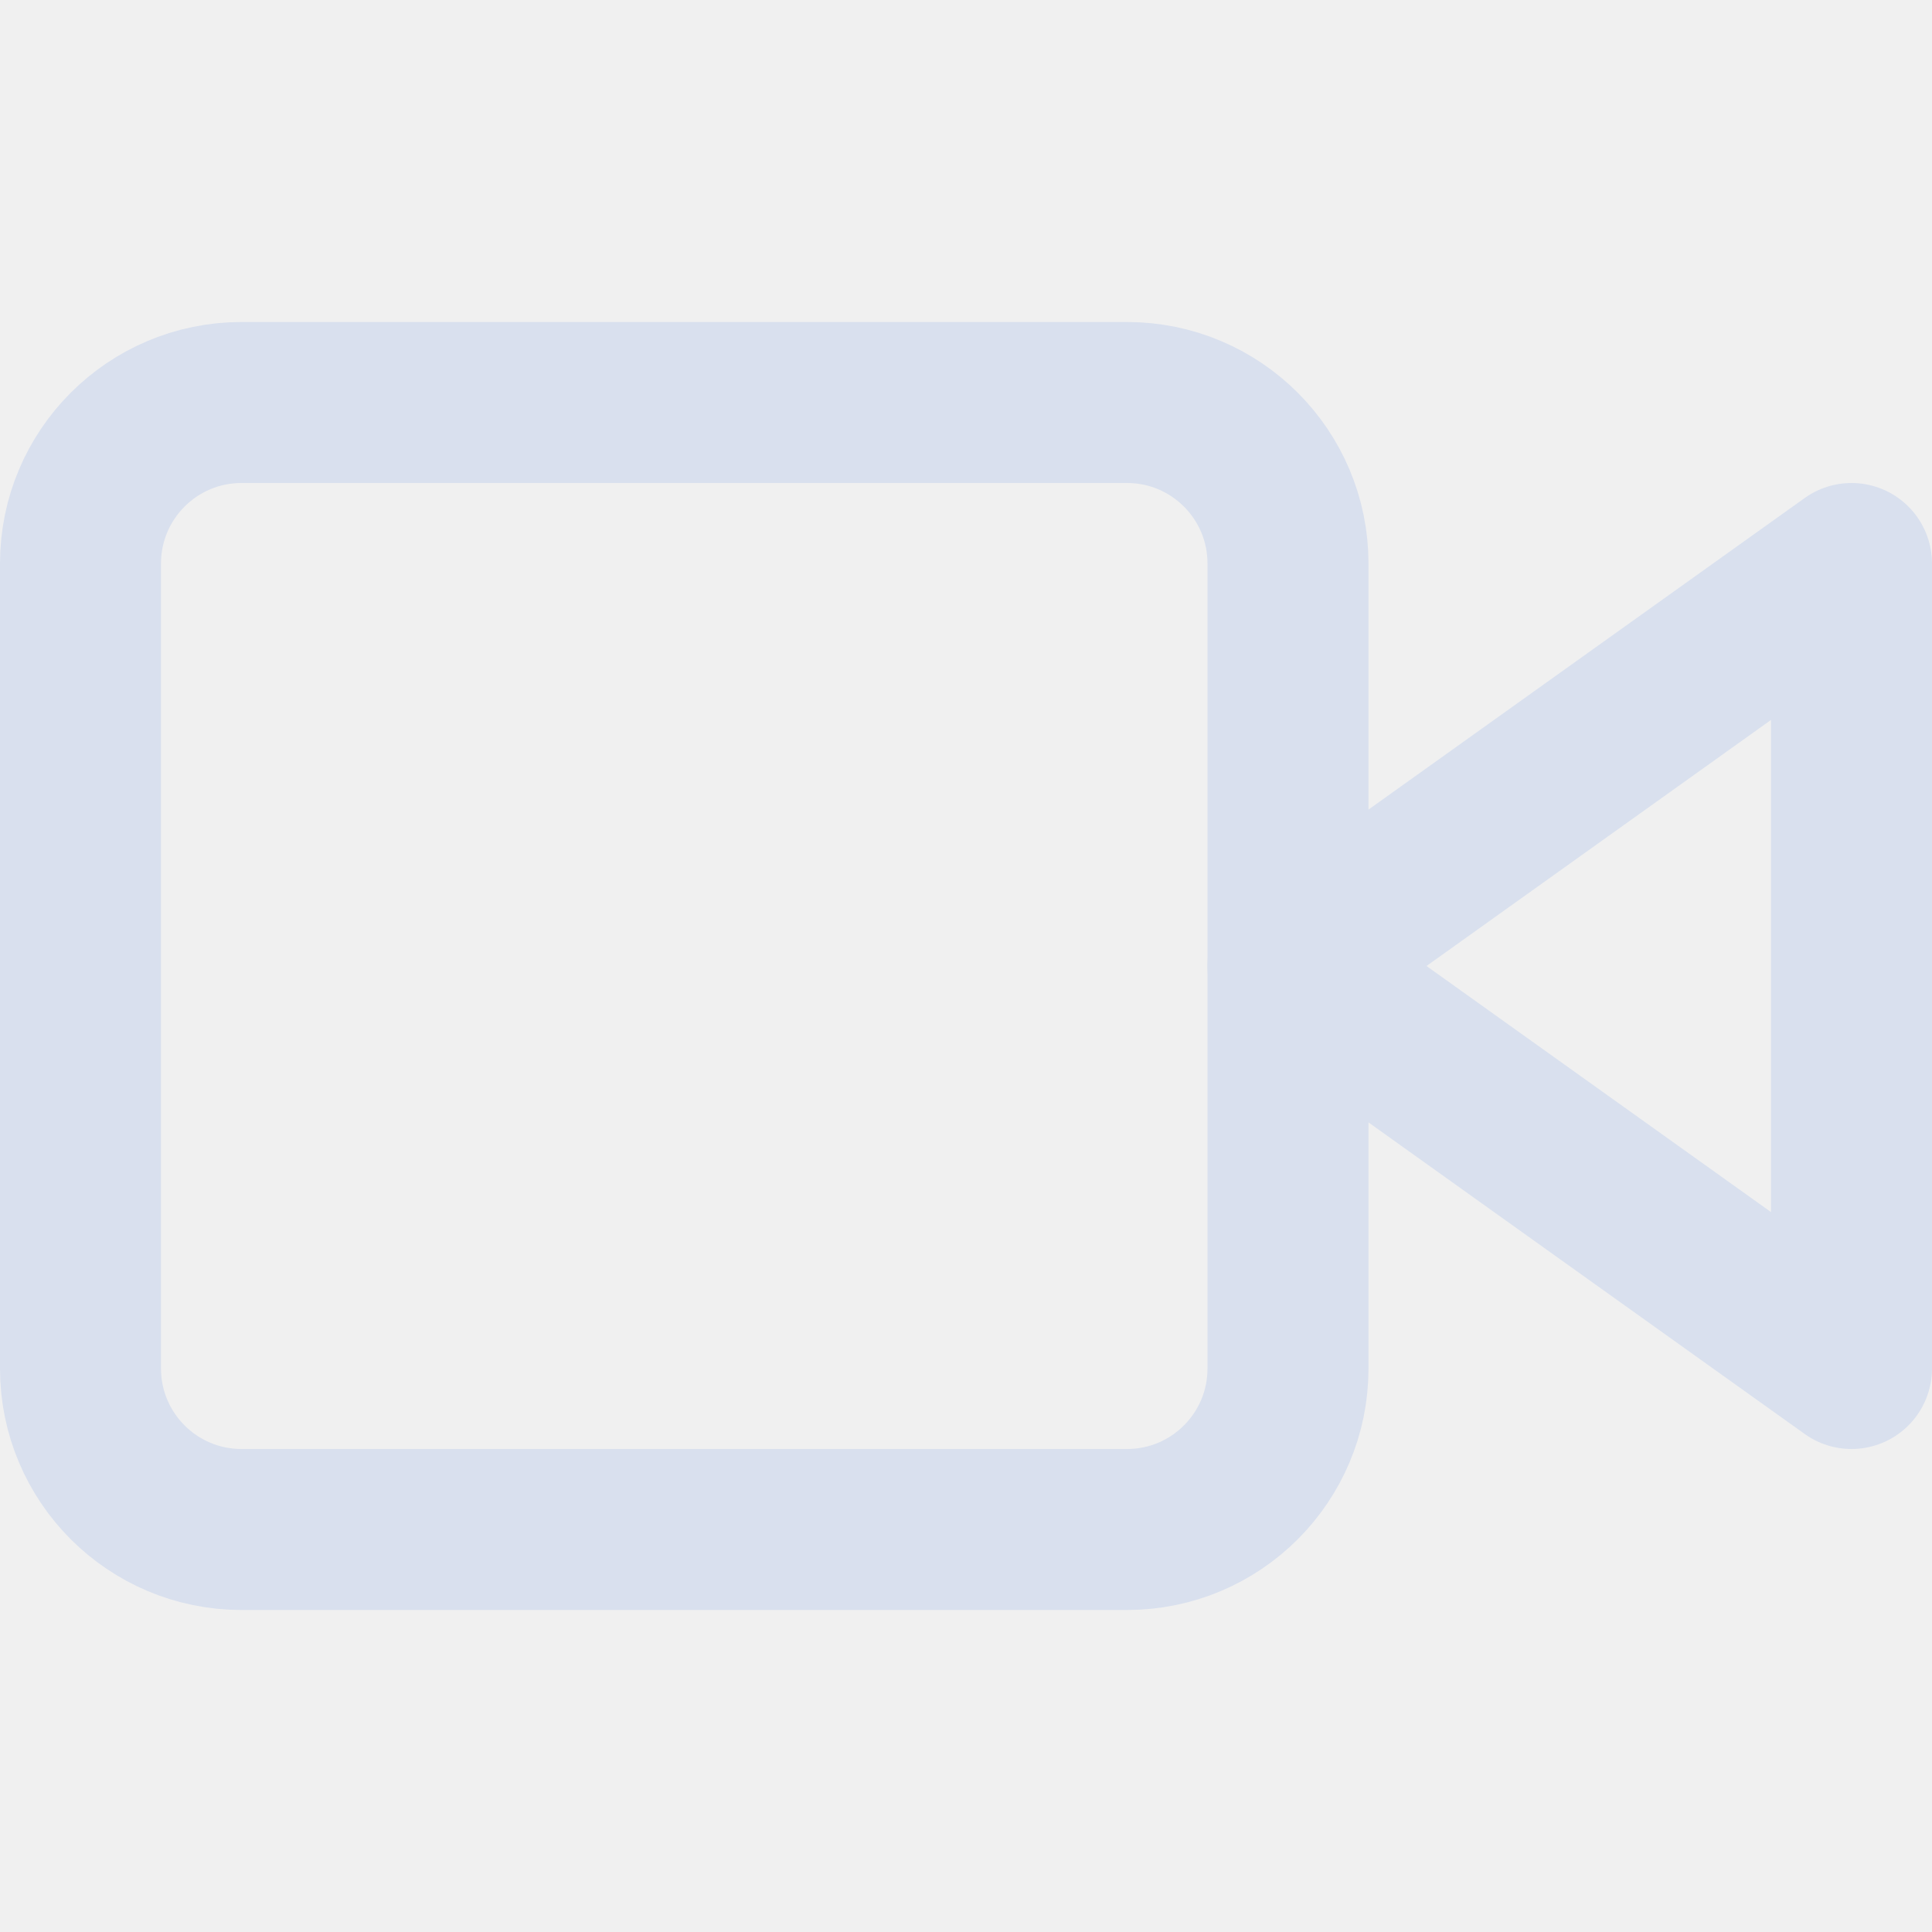
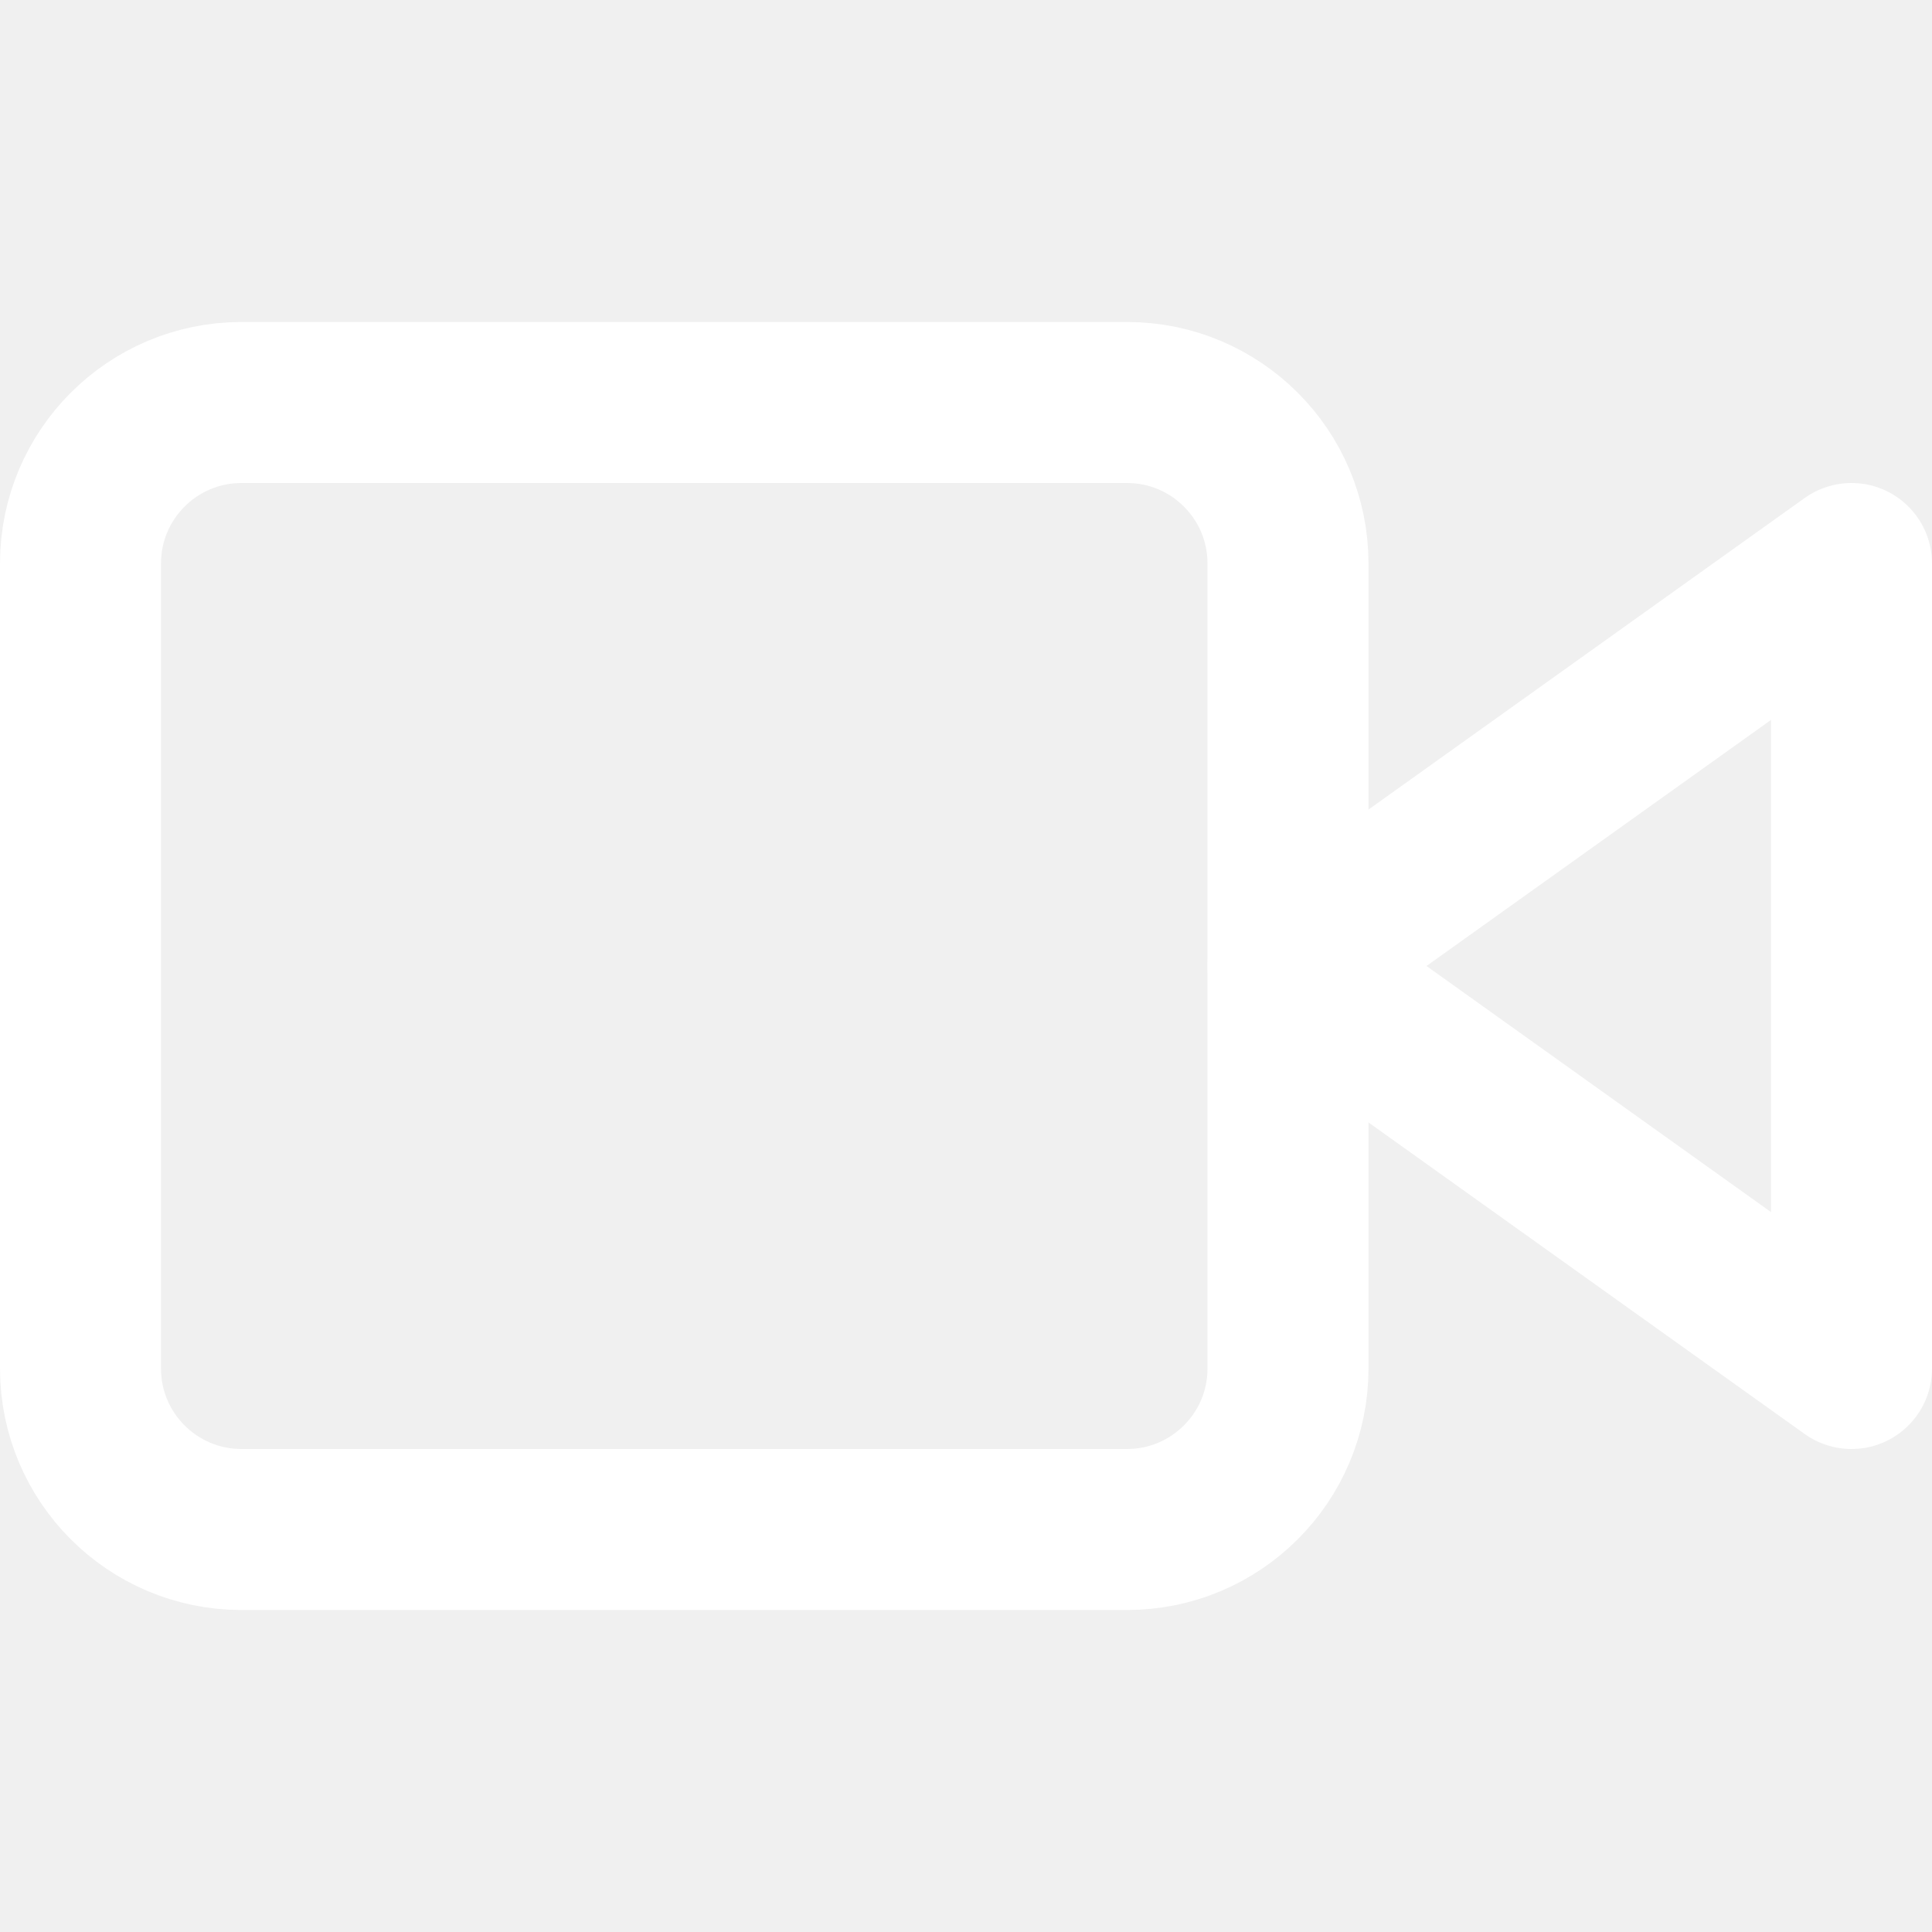
- <svg xmlns="http://www.w3.org/2000/svg" width="48" height="48" viewBox="0 0 24 24" fill="none" stroke="#D9E0EE" stroke-width="2" stroke-linecap="round" stroke-linejoin="round" class="feather feather-video">
+ <svg xmlns="http://www.w3.org/2000/svg" width="48" height="48" viewBox="0 0 24 24" fill="none" stroke="white" stroke-width="2" stroke-linecap="round" stroke-linejoin="round" class="feather feather-video">
  <polygon points="23 7 16 12 23 17 23 7" />
  <rect x="1" y="5" width="15" height="14" rx="2" ry="2" />
</svg>
